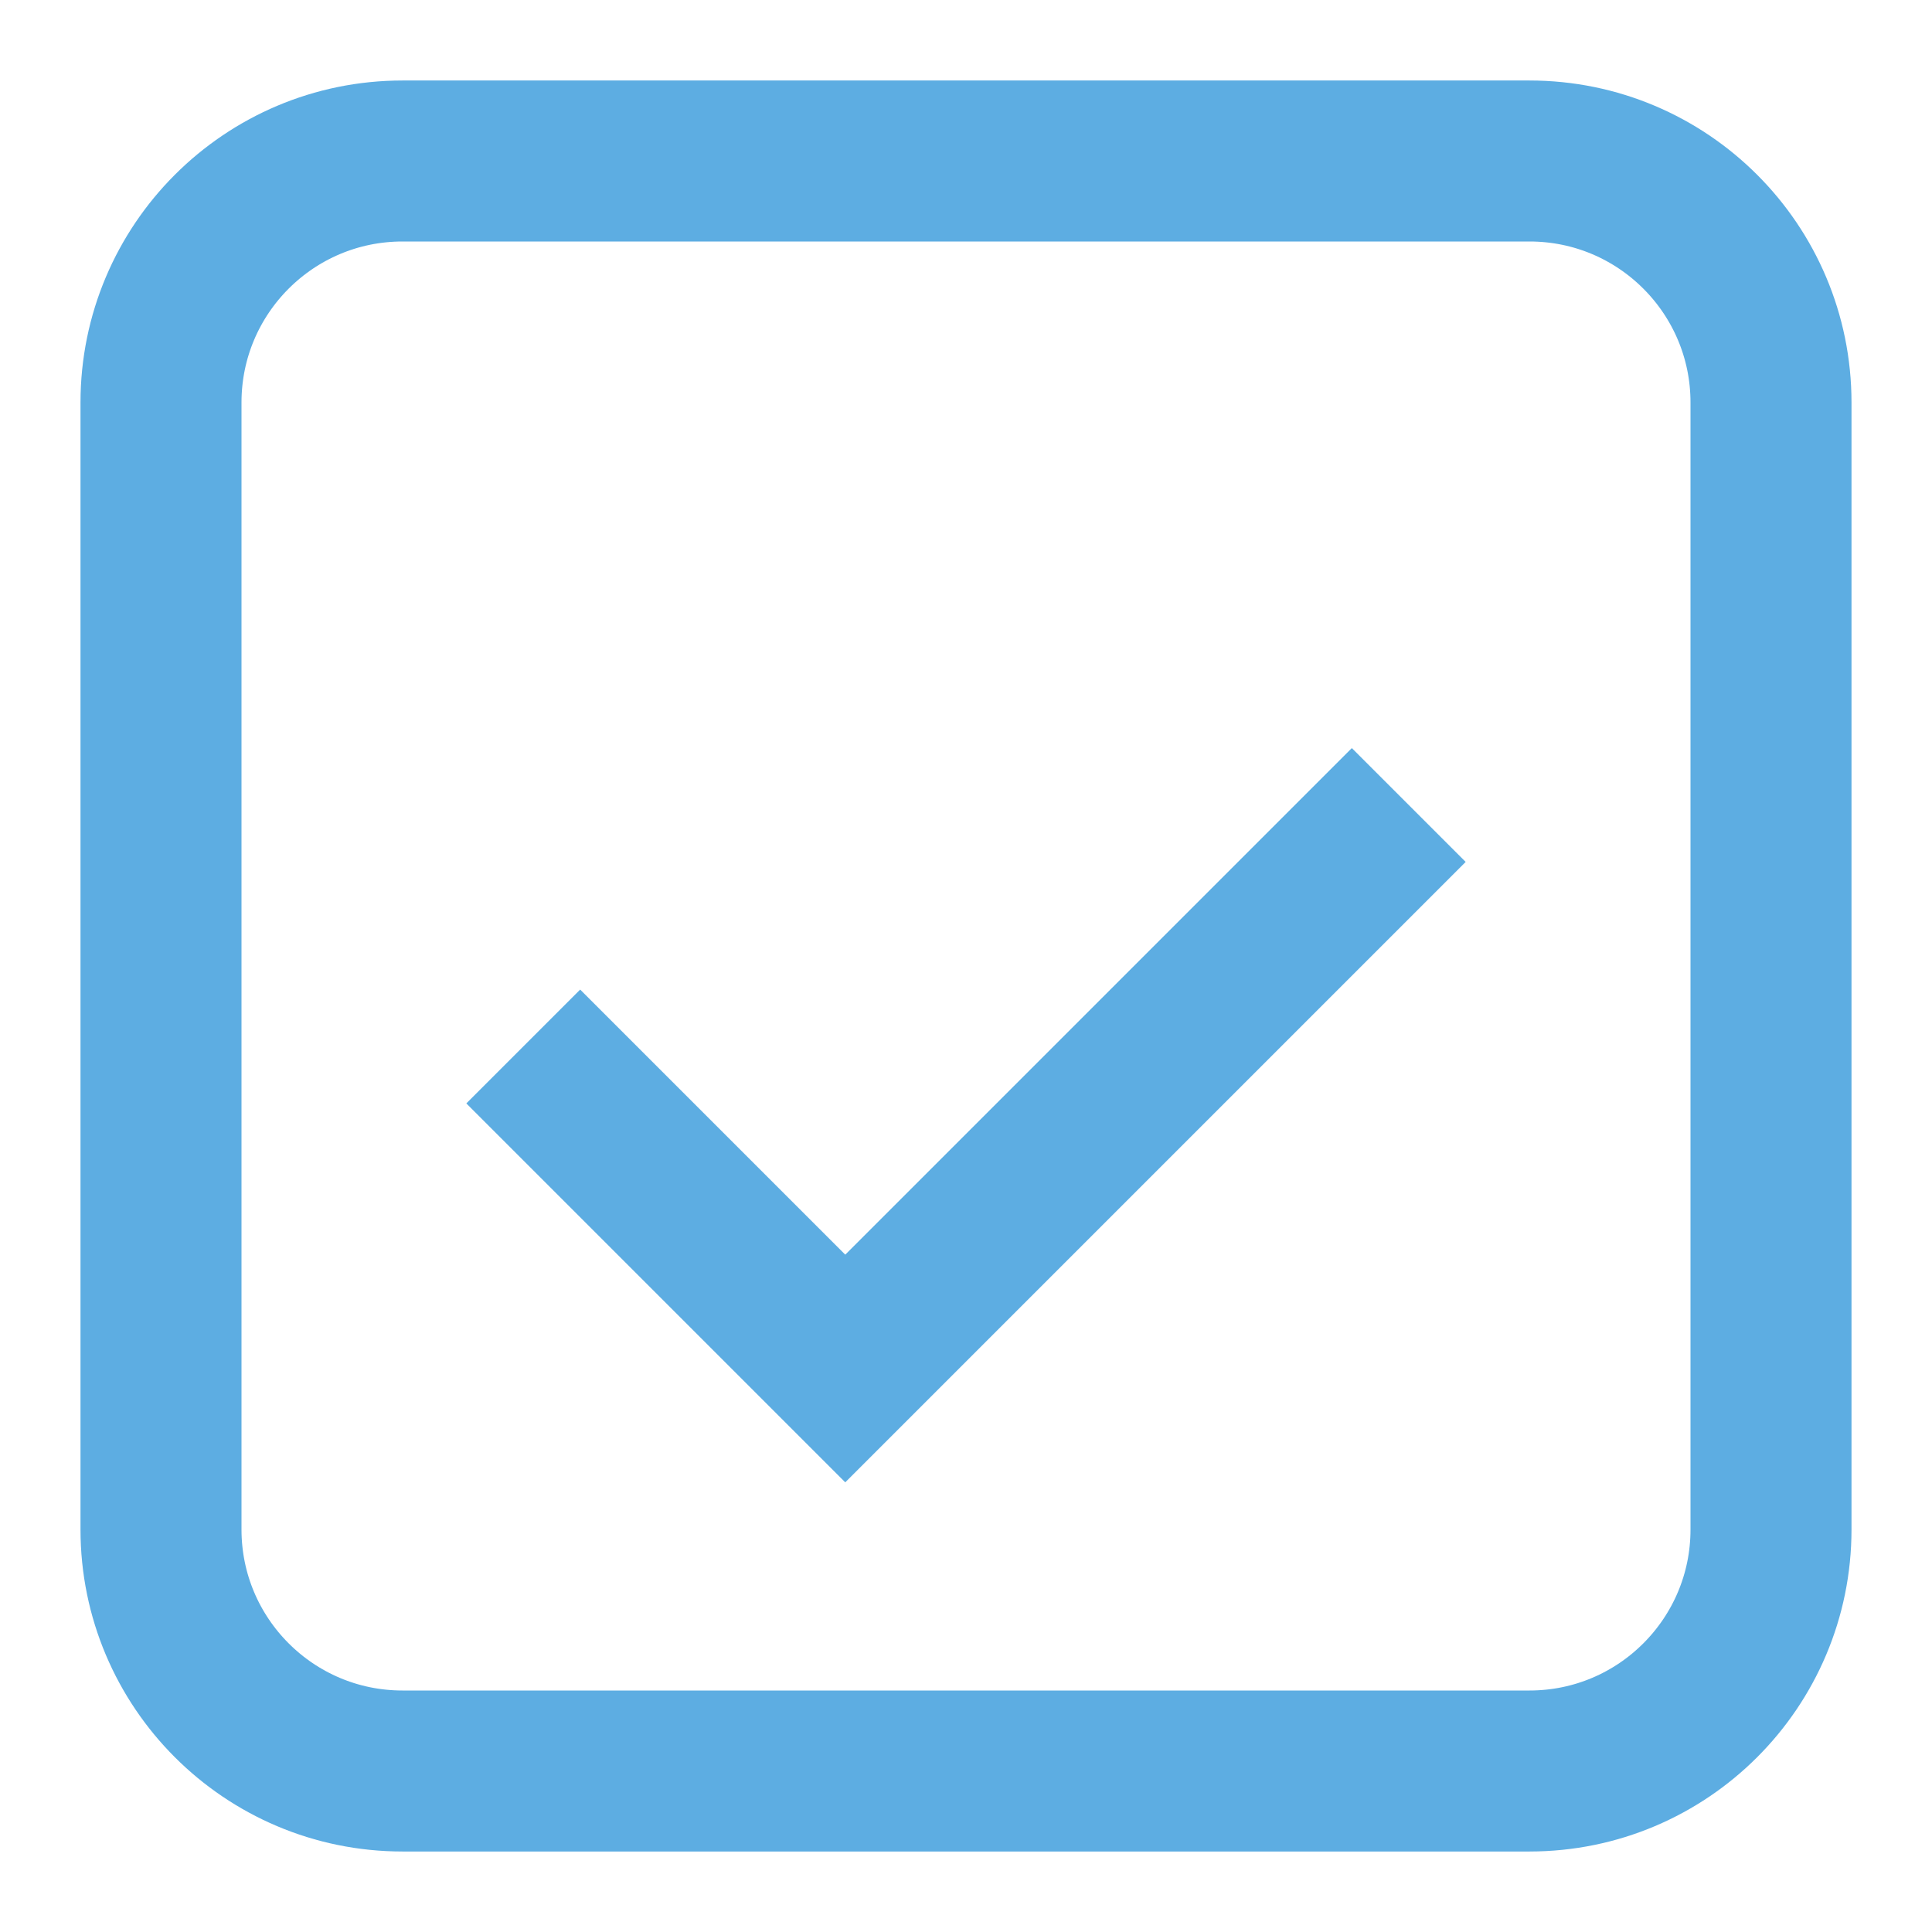
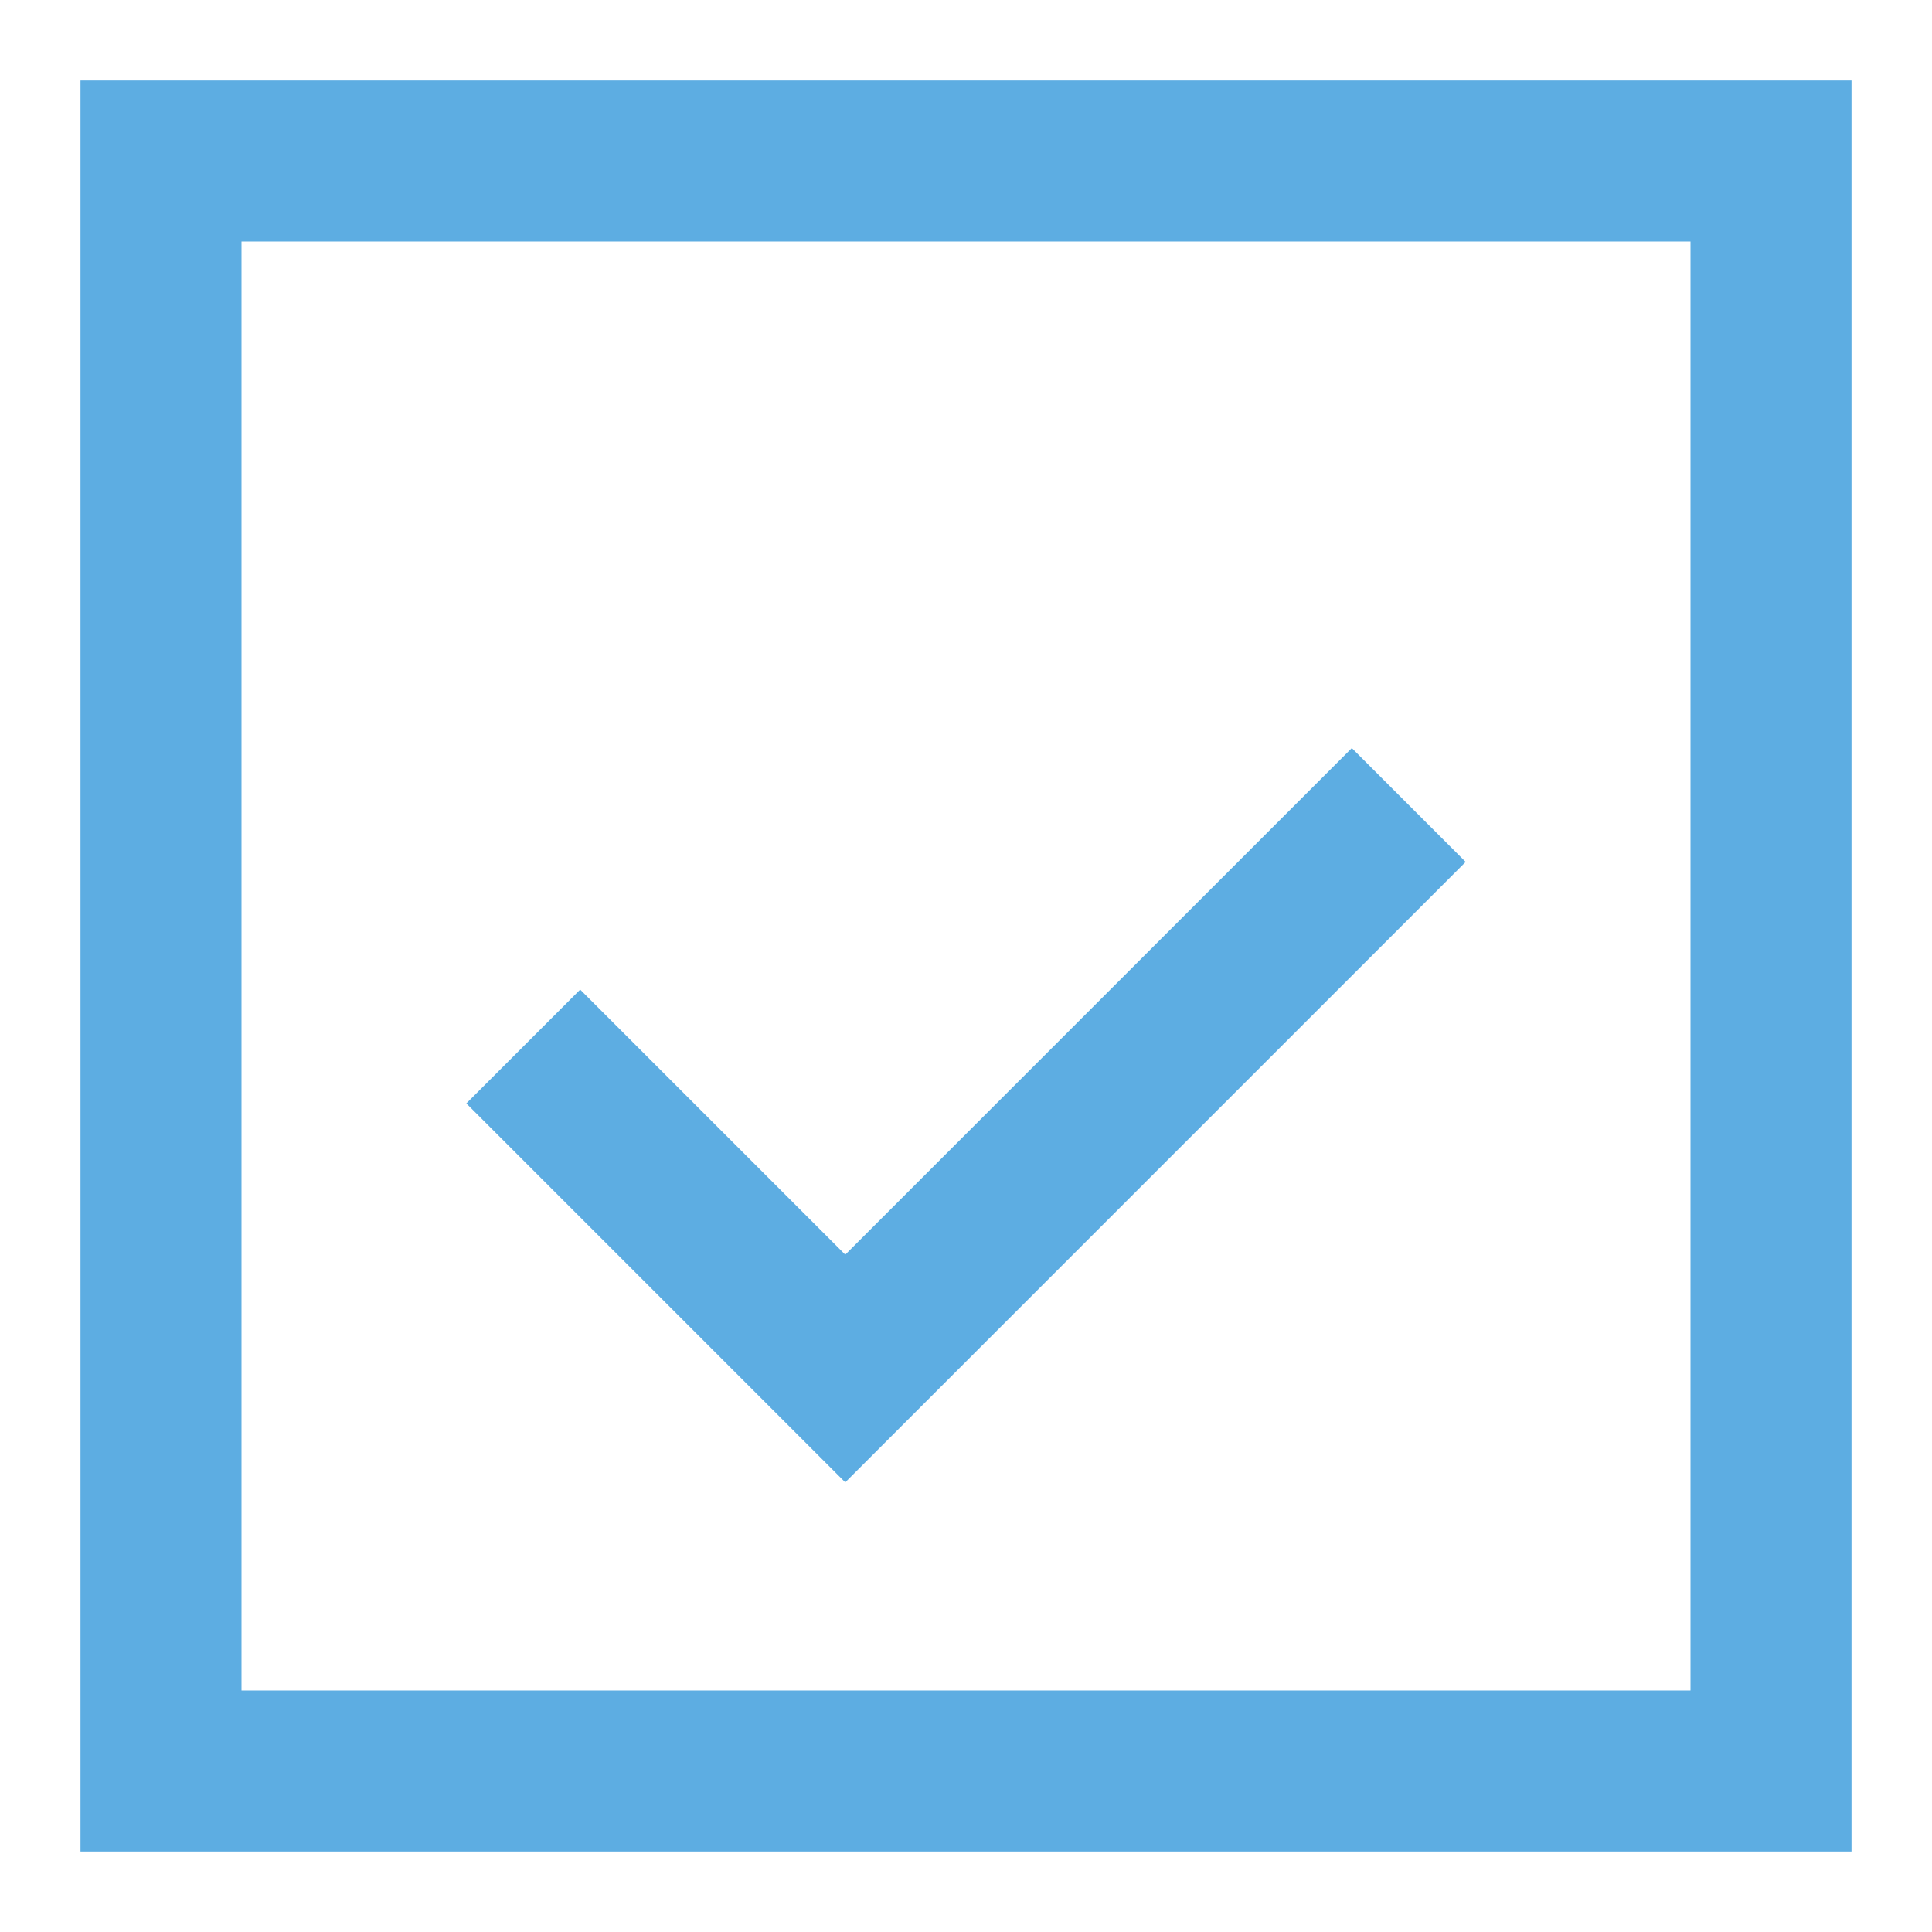
<svg xmlns="http://www.w3.org/2000/svg" width="48" height="48" viewBox="0 0 48 48">
-   <rect x="4" y="4" width="40" height="40" fill="none" stroke="#5DADE2" stroke-width="4" rx="6" ry="6" />
+   <rect x="4" y="4" width="40" height="40" fill="none" stroke="#5DADE2" stroke-width="4" rx="６" ry="６" />
  <polyline points="13,26 21,34 35,20" fill="none" stroke="#5DADE2" stroke-width="4" />
</svg>
